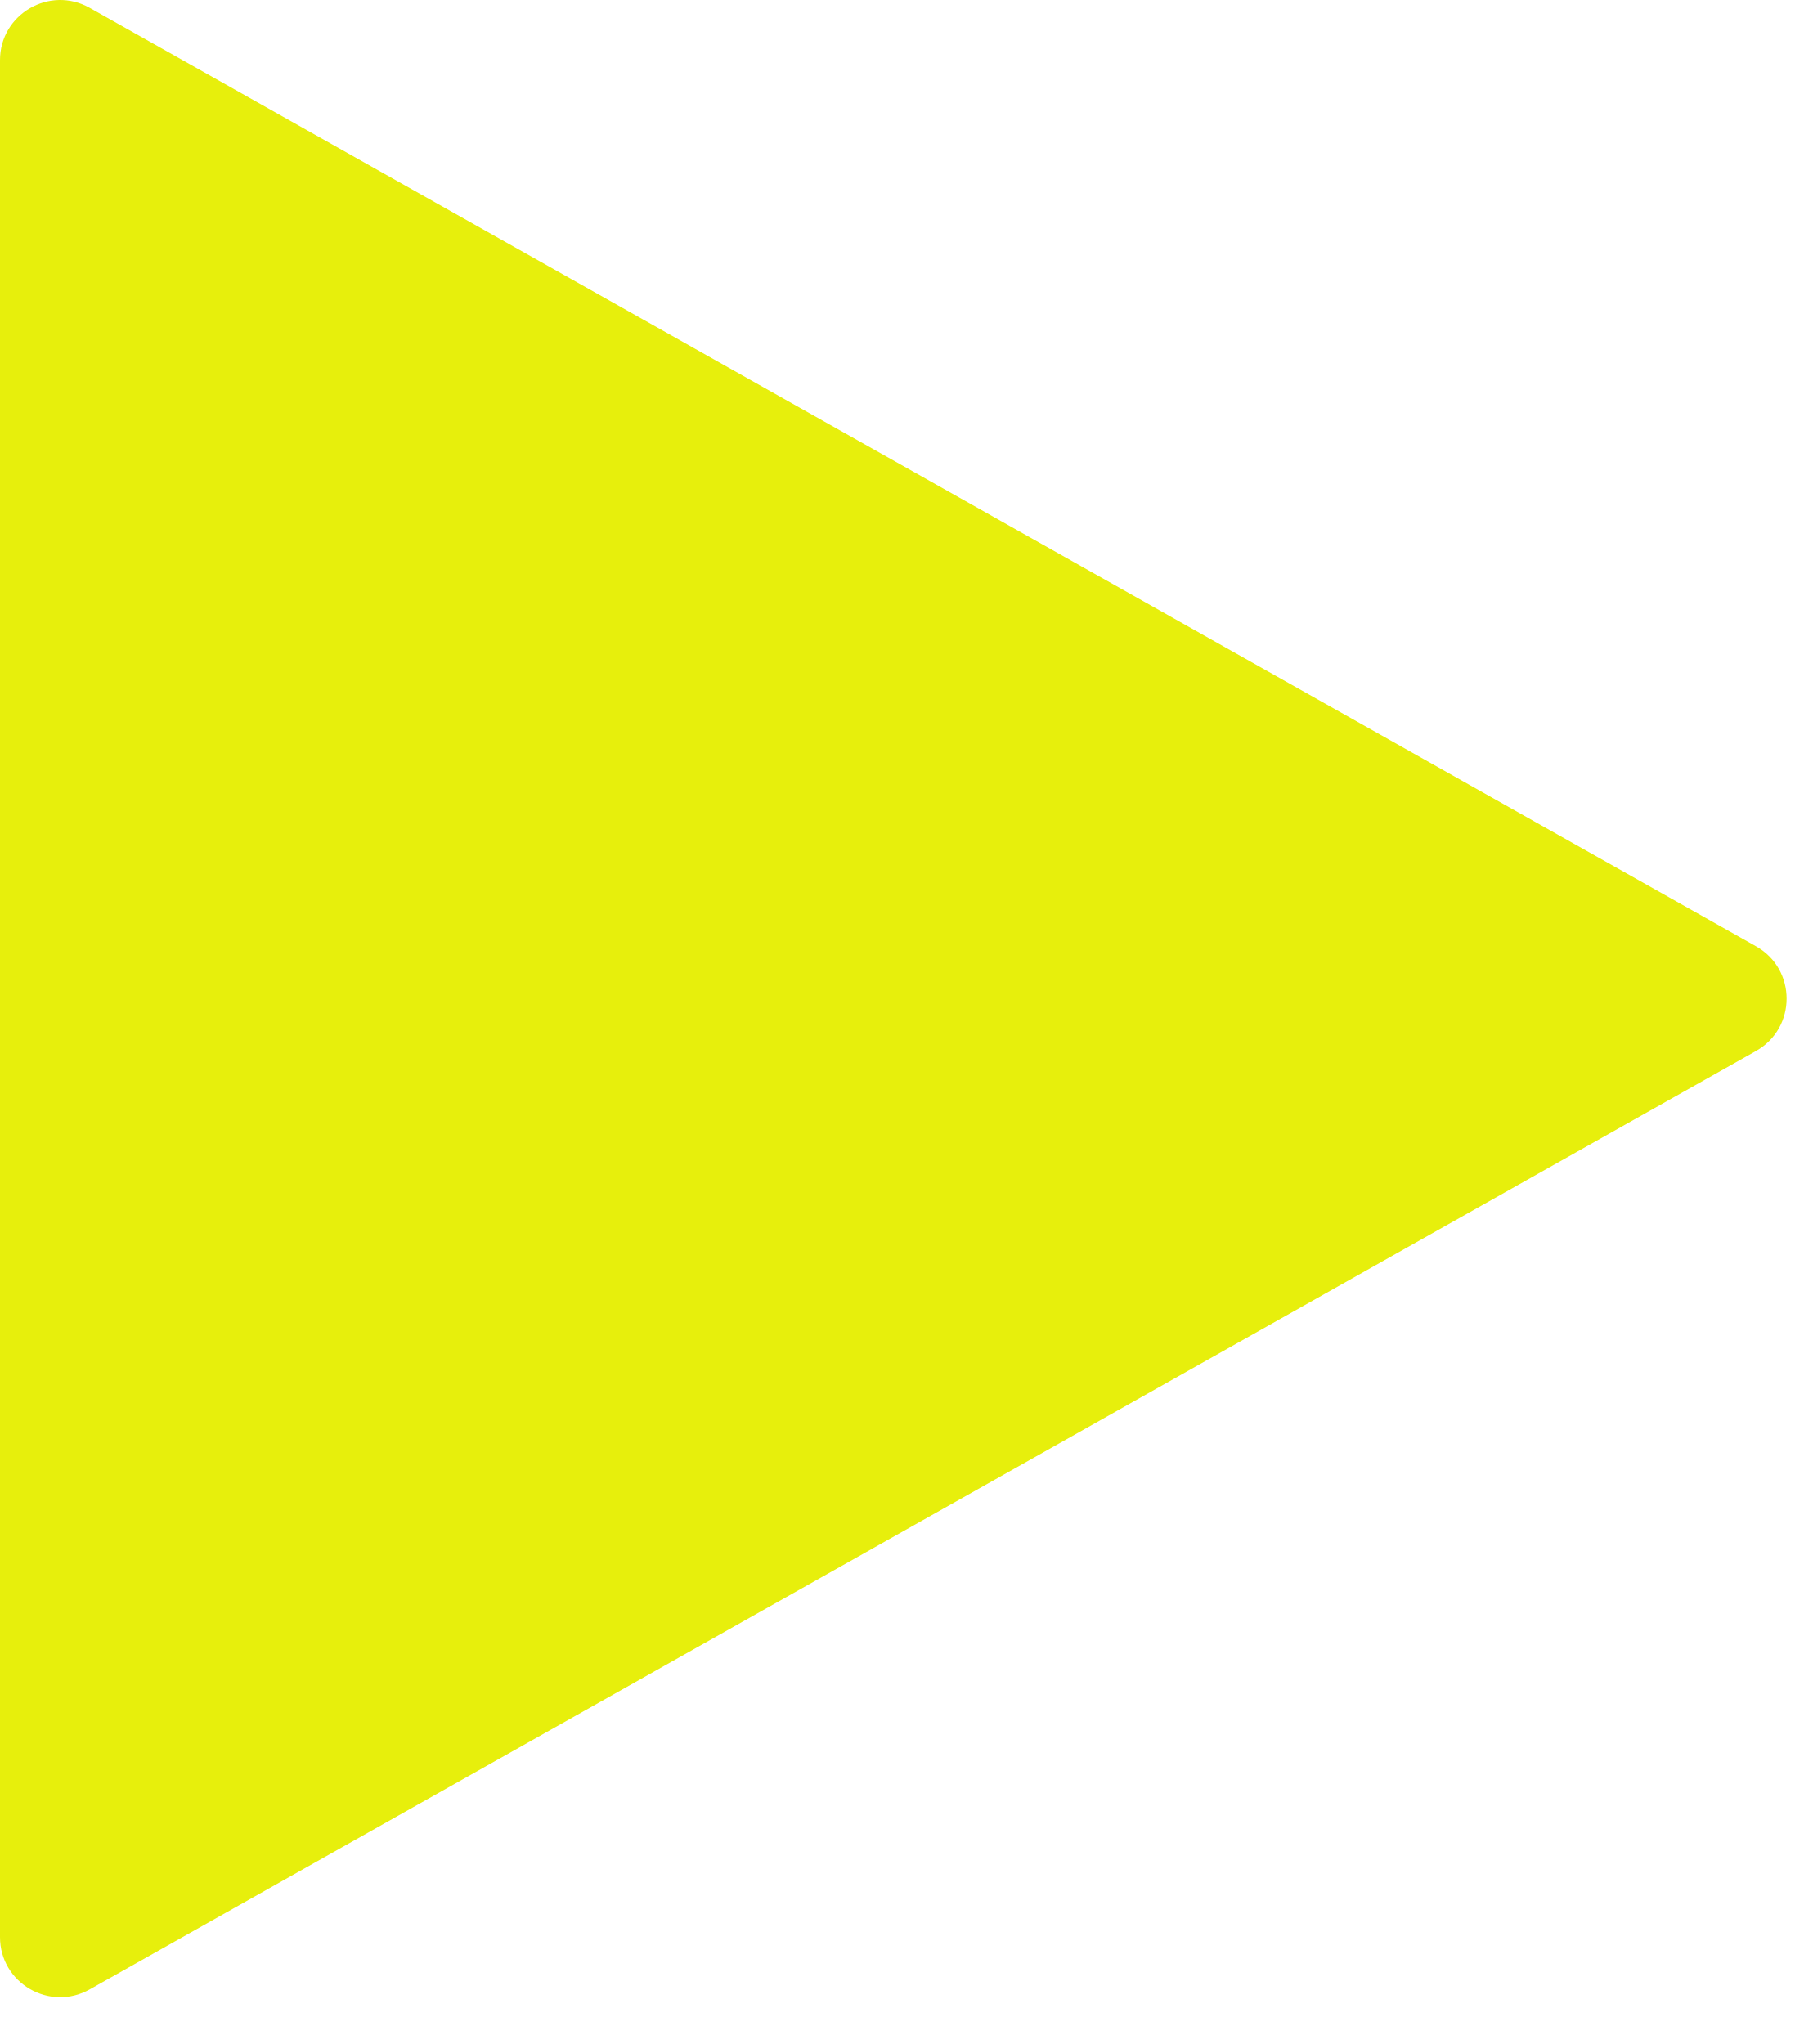
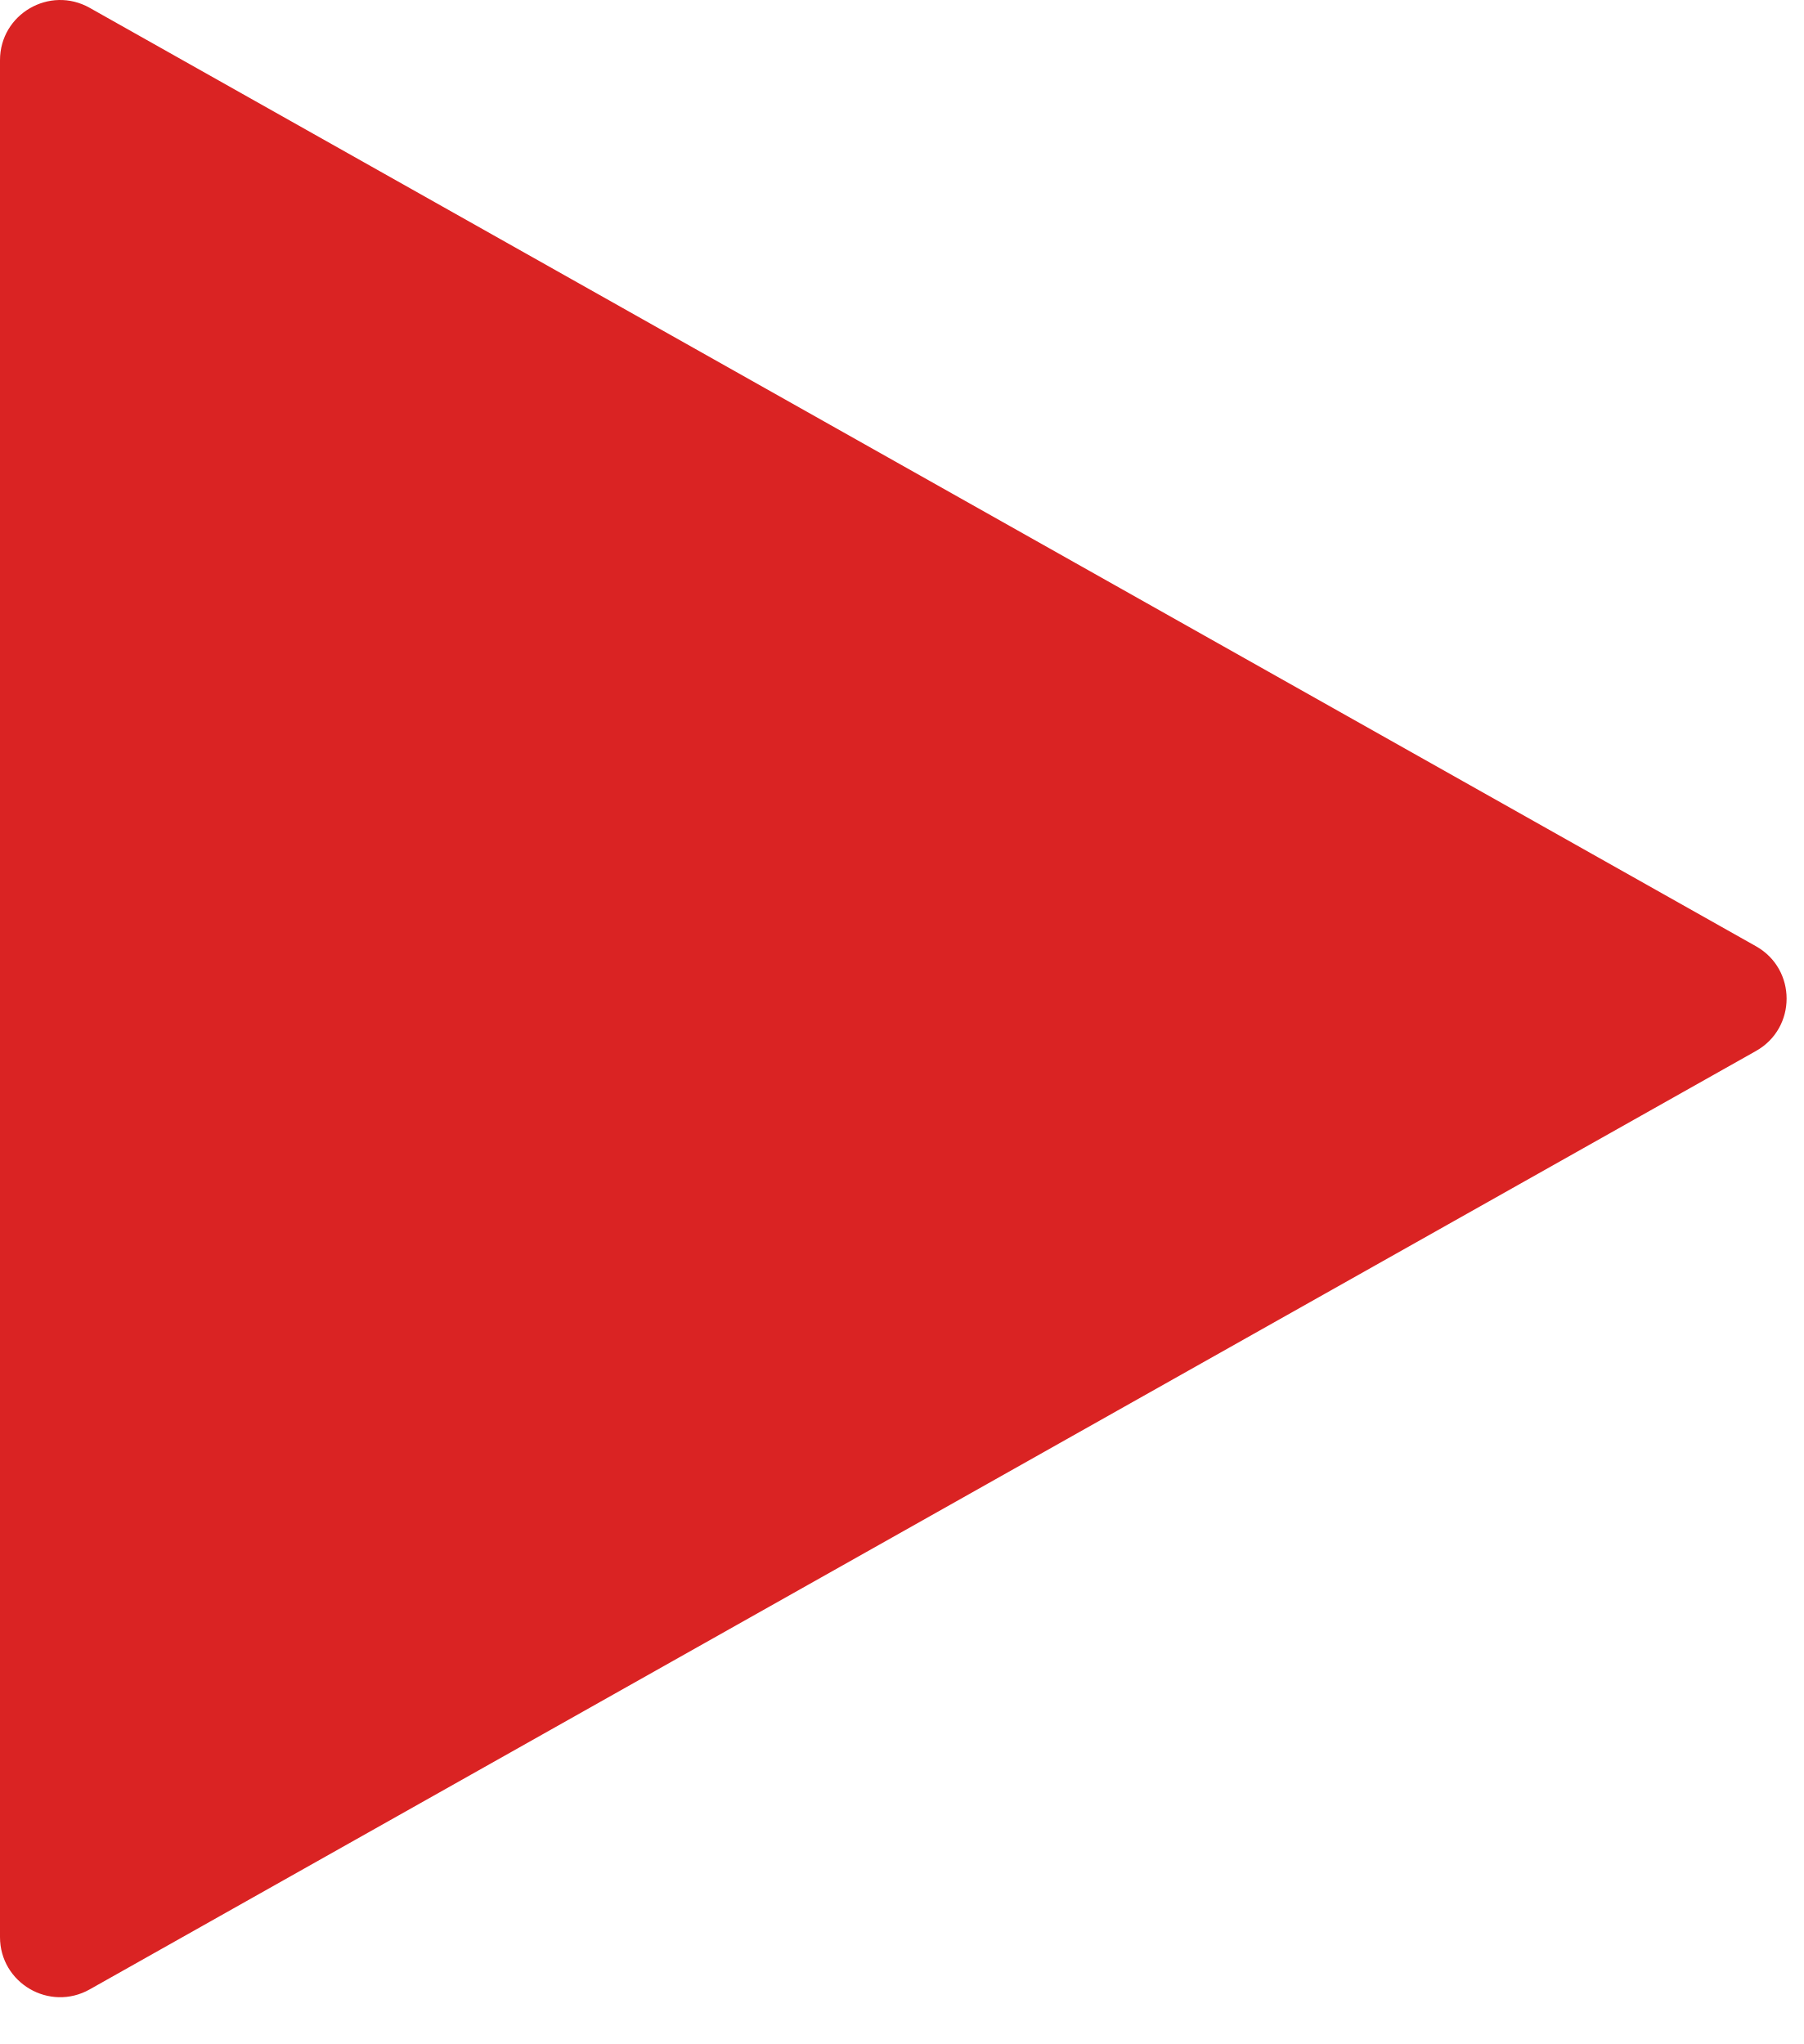
<svg xmlns="http://www.w3.org/2000/svg" width="30" height="34" viewBox="0 0 30 34" fill="none">
-   <path d="M29.203 15.74C29.882 16.122 29.882 17.1 29.203 17.482L1.491 33.092C0.824 33.467 -3.34429e-08 32.986 0 32.221L1.36463e-06 1.001C1.39807e-06 0.236 0.824 -0.245 1.491 0.13L29.203 15.74Z" fill="#E7EF0C" />
+   <path d="M29.203 15.74C29.882 16.122 29.882 17.1 29.203 17.482L1.491 33.092C0.824 33.467 -3.34429e-08 32.986 0 32.221L1.36463e-06 1.001C1.39807e-06 0.236 0.824 -0.245 1.491 0.13L29.203 15.74Z" fill="#DA2323" />
</svg>
